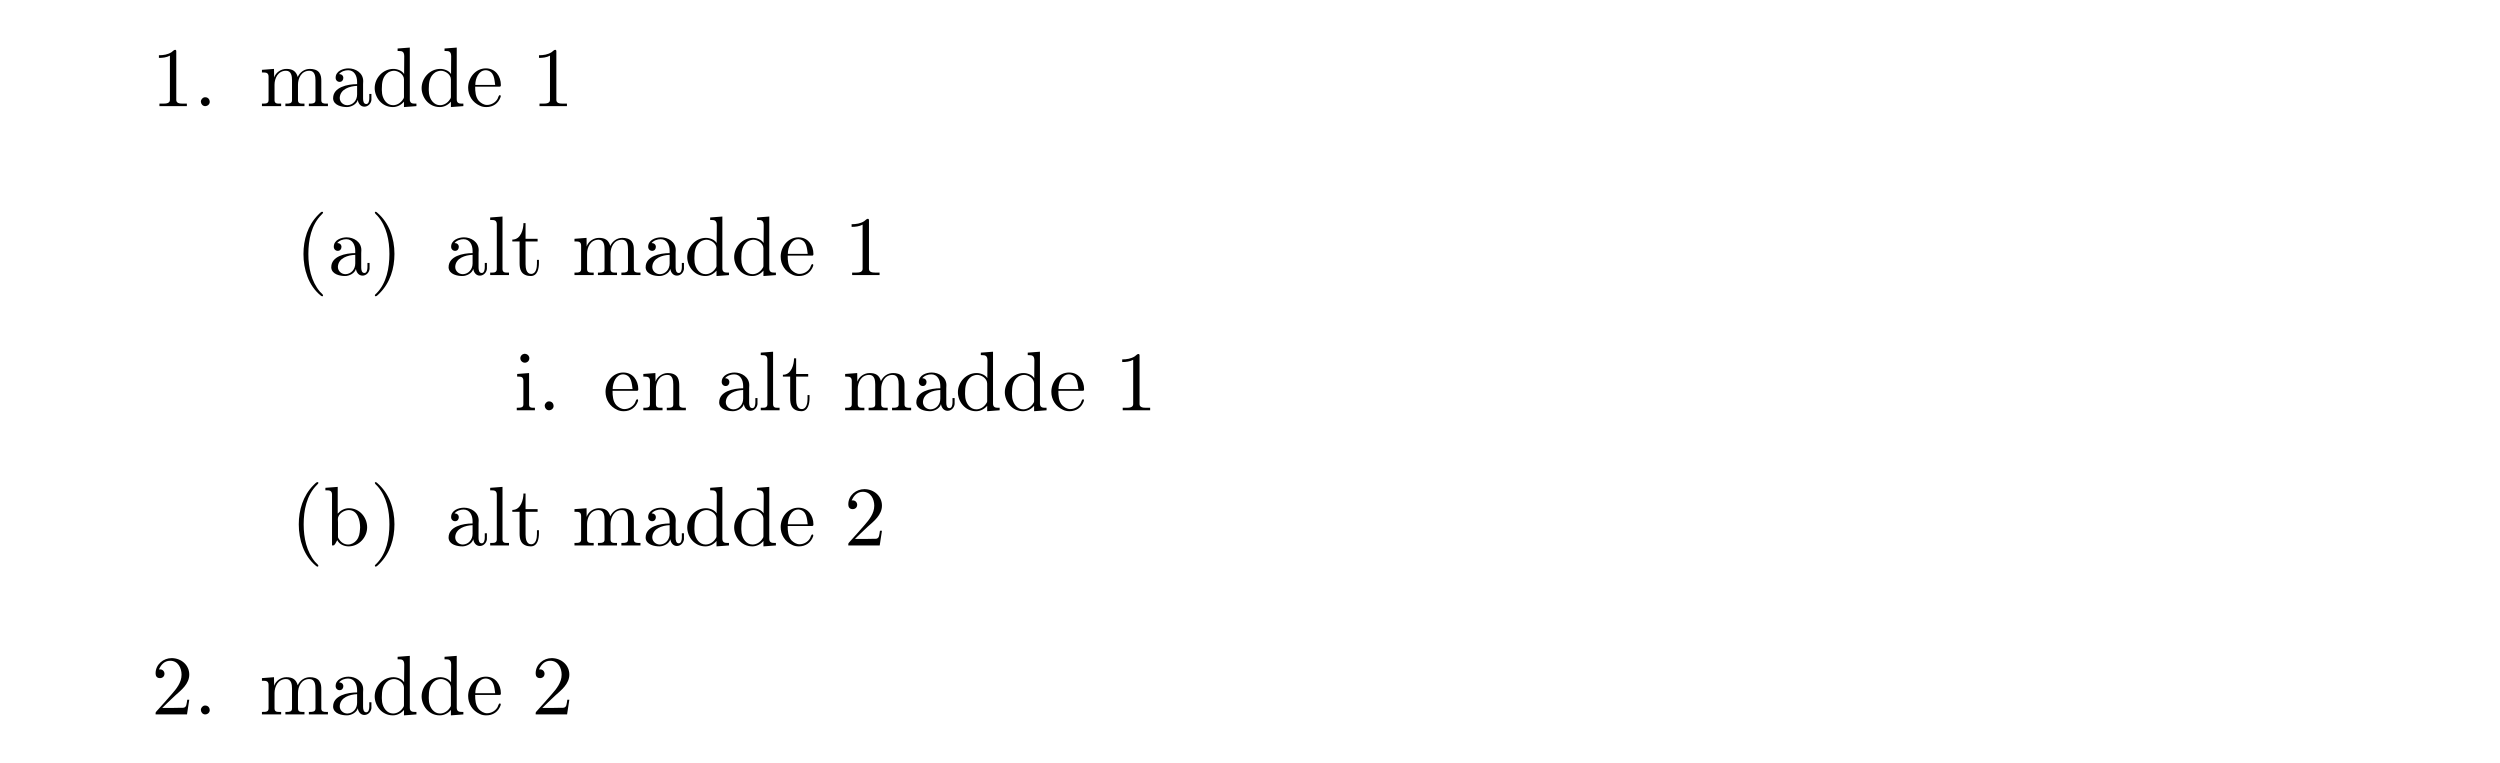
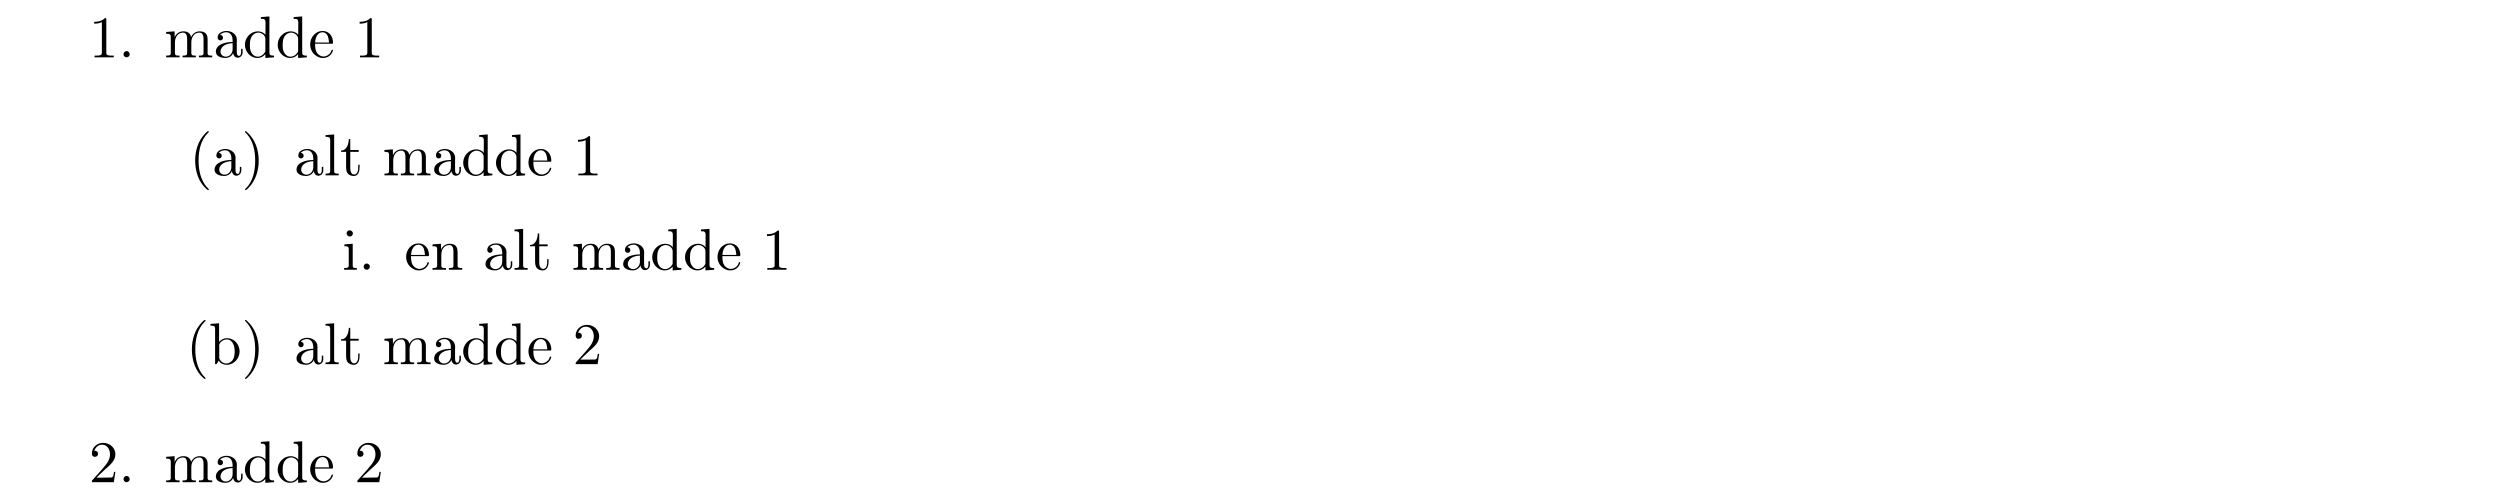
- <svg xmlns="http://www.w3.org/2000/svg" xmlns:xlink="http://www.w3.org/1999/xlink" width="294.803pt" height="89.931pt" viewBox="0 0 294.803 89.931" version="1.1">
+ <svg xmlns="http://www.w3.org/2000/svg" xmlns:xlink="http://www.w3.org/1999/xlink" width="422.108pt" height="84.262pt" viewBox="0 0 422.108 84.262" version="1.1">
  <defs>
    <g>
      <symbol overflow="visible" id="glyph0-0">
        <path style="stroke:none;" d="" />
      </symbol>
      <symbol overflow="visible" id="glyph0-1">
        <path style="stroke:none;" d="M 0.891 -6.016 L 0.891 -5.703 C 1.328 -5.703 1.797 -5.75 2.188 -5.969 L 2.188 -0.75 C 2.188 -0.375 1.812 -0.312 1.422 -0.312 C 1.25 -0.312 1.094 -0.312 0.953 -0.312 L 0.953 -0.016 L 4.188 -0.016 L 4.188 -0.312 C 4.016 -0.312 3.844 -0.312 3.688 -0.312 C 3.297 -0.312 2.938 -0.375 2.938 -0.75 L 2.938 -6.484 C 2.938 -6.578 2.906 -6.656 2.797 -6.656 C 2.656 -6.656 2.5 -6.453 2.375 -6.375 C 1.938 -6.094 1.406 -6.016 0.891 -6.016 Z M 0.891 -6.016 " />
      </symbol>
      <symbol overflow="visible" id="glyph0-2">
        <path style="stroke:none;" d="M 1.312 -1.062 C 1.062 -1.031 0.859 -0.797 0.859 -0.547 C 0.859 -0.297 1.062 -0.016 1.359 -0.016 C 1.641 -0.016 1.906 -0.219 1.906 -0.531 C 1.906 -0.781 1.719 -1.062 1.391 -1.062 C 1.359 -1.062 1.328 -1.062 1.312 -1.062 Z M 1.312 -1.062 " />
      </symbol>
      <symbol overflow="visible" id="glyph0-3">
        <path style="stroke:none;" d="M 0.312 -4.297 L 0.312 -3.984 L 0.469 -3.984 C 0.797 -3.984 1.094 -3.953 1.094 -3.484 L 1.094 -0.734 C 1.094 -0.328 0.812 -0.312 0.375 -0.312 L 0.312 -0.312 L 0.312 -0.016 L 2.578 -0.016 L 2.578 -0.312 L 2.312 -0.312 C 2.031 -0.312 1.797 -0.359 1.797 -0.734 L 1.797 -2.547 C 1.797 -3.281 2.188 -4.188 3.156 -4.188 C 3.781 -4.188 3.859 -3.531 3.859 -3.078 L 3.859 -0.703 C 3.859 -0.344 3.562 -0.312 3.234 -0.312 L 3.078 -0.312 L 3.078 -0.016 L 5.328 -0.016 L 5.328 -0.312 L 5.078 -0.312 C 4.797 -0.312 4.562 -0.359 4.562 -0.734 L 4.562 -2.547 C 4.562 -3.281 4.953 -4.188 5.906 -4.188 C 6.547 -4.188 6.625 -3.531 6.625 -3.078 L 6.625 -0.703 C 6.625 -0.344 6.312 -0.312 5.984 -0.312 L 5.844 -0.312 L 5.844 -0.016 L 8.094 -0.016 L 8.094 -0.312 L 7.891 -0.312 C 7.594 -0.312 7.312 -0.344 7.312 -0.703 L 7.312 -2.953 C 7.312 -3.312 7.297 -3.656 7.062 -3.984 C 6.797 -4.312 6.375 -4.406 5.969 -4.406 C 5.328 -4.406 4.797 -4.031 4.531 -3.453 C 4.344 -4.156 3.891 -4.406 3.203 -4.406 C 2.562 -4.406 1.953 -4 1.75 -3.391 L 1.734 -4.406 Z M 0.312 -4.297 " />
      </symbol>
      <symbol overflow="visible" id="glyph0-4">
        <path style="stroke:none;" d="M 1.109 -3.797 C 1.359 -4.109 1.797 -4.25 2.172 -4.25 C 2.906 -4.25 3.234 -3.578 3.234 -2.875 L 3.234 -2.609 C 2.094 -2.609 0.406 -2.25 0.406 -0.953 L 0.406 -0.875 C 0.484 -0.094 1.453 0.094 2.031 0.094 C 2.531 0.094 3.188 -0.234 3.312 -0.75 C 3.375 -0.312 3.656 0.047 4.094 0.047 C 4.5 0.047 4.859 -0.281 4.922 -0.734 L 4.922 -1.453 L 4.672 -1.453 L 4.672 -0.953 C 4.672 -0.672 4.609 -0.266 4.312 -0.266 C 3.984 -0.266 3.938 -0.656 3.938 -0.922 L 3.938 -2.594 C 3.938 -2.719 3.953 -2.844 3.953 -2.969 C 3.953 -3.938 3.047 -4.469 2.219 -4.469 C 1.578 -4.469 0.703 -4.156 0.703 -3.359 C 0.703 -3.078 0.906 -2.875 1.172 -2.875 C 1.453 -2.875 1.609 -3.094 1.609 -3.344 C 1.609 -3.625 1.391 -3.797 1.109 -3.797 Z M 3.234 -2.406 L 3.234 -1.391 C 3.234 -0.703 2.766 -0.156 2.109 -0.125 L 2.078 -0.125 C 1.609 -0.125 1.188 -0.484 1.188 -0.969 L 1.188 -1.016 C 1.25 -2.031 2.375 -2.375 3.234 -2.406 Z M 3.234 -2.406 " />
      </symbol>
      <symbol overflow="visible" id="glyph0-5">
        <path style="stroke:none;" d="M 3.031 -6.812 L 3.031 -6.516 L 3.188 -6.516 C 3.531 -6.516 3.812 -6.469 3.812 -5.891 L 3.797 -3.797 C 3.562 -4.203 2.984 -4.406 2.531 -4.406 C 1.312 -4.406 0.328 -3.344 0.328 -2.141 C 0.328 -1.078 1.141 0.094 2.469 0.094 C 2.984 0.094 3.453 -0.156 3.781 -0.547 L 3.781 0.094 L 5.25 -0.016 L 5.25 -0.312 L 5.078 -0.312 C 4.781 -0.312 4.469 -0.344 4.469 -0.812 L 4.469 -6.922 Z M 1.172 -1.906 L 1.172 -2.047 C 1.172 -2.797 1.25 -3.531 1.938 -4 C 2.141 -4.109 2.375 -4.188 2.609 -4.188 C 3.094 -4.188 3.781 -3.781 3.781 -3.156 C 3.781 -3.031 3.781 -2.906 3.781 -2.766 L 3.781 -1.109 C 3.781 -0.984 3.734 -0.891 3.656 -0.797 C 3.406 -0.406 2.969 -0.125 2.5 -0.125 C 1.781 -0.125 1.312 -0.781 1.203 -1.469 C 1.188 -1.609 1.188 -1.766 1.172 -1.906 Z M 1.172 -1.906 " />
      </symbol>
      <symbol overflow="visible" id="glyph0-6">
        <path style="stroke:none;" d="M 1.109 -2.312 L 3.984 -2.312 C 4.094 -2.312 4.141 -2.375 4.141 -2.5 C 4.141 -3.547 3.5 -4.469 2.375 -4.469 C 1.156 -4.469 0.281 -3.375 0.281 -2.188 C 0.281 -1.281 0.781 -0.453 1.672 -0.062 C 1.891 0.047 2.156 0.094 2.406 0.094 L 2.438 0.094 C 3.203 0.094 3.844 -0.328 4.109 -1.094 C 4.125 -1.125 4.125 -1.172 4.125 -1.203 C 4.125 -1.266 4.094 -1.312 4.016 -1.312 C 3.875 -1.312 3.812 -0.984 3.75 -0.875 C 3.5 -0.438 3.016 -0.156 2.5 -0.156 C 2.141 -0.156 1.812 -0.359 1.547 -0.625 C 1.141 -1.094 1.109 -1.734 1.109 -2.312 Z M 1.125 -2.516 C 1.125 -3.297 1.531 -4.25 2.359 -4.25 L 2.406 -4.25 C 3.375 -4.156 3.375 -3.125 3.469 -2.516 Z M 1.125 -2.516 " />
      </symbol>
      <symbol overflow="visible" id="glyph0-7">
        <path style="stroke:none;" d="M 3.156 -7.484 C 3.016 -7.422 2.844 -7.234 2.719 -7.109 C 1.5 -5.875 1 -4.188 1 -2.5 C 1 -0.703 1.578 1.219 3.047 2.406 C 3.094 2.438 3.156 2.484 3.219 2.484 C 3.281 2.484 3.312 2.422 3.312 2.375 C 3.312 2.266 3.047 2.062 2.938 1.938 C 1.906 0.703 1.578 -0.922 1.578 -2.5 C 1.578 -4.141 1.906 -5.938 3.156 -7.172 C 3.203 -7.234 3.312 -7.312 3.312 -7.391 C 3.312 -7.453 3.266 -7.484 3.203 -7.484 C 3.188 -7.484 3.172 -7.484 3.156 -7.484 Z M 3.156 -7.484 " />
      </symbol>
      <symbol overflow="visible" id="glyph0-8">
        <path style="stroke:none;" d="M 0.625 -7.484 C 0.578 -7.453 0.562 -7.422 0.562 -7.391 C 0.562 -7.281 0.781 -7.109 0.891 -6.984 C 1.969 -5.75 2.281 -4.062 2.281 -2.5 C 2.281 -0.891 1.953 0.938 0.75 2.141 C 0.688 2.203 0.562 2.297 0.562 2.375 C 0.562 2.438 0.609 2.484 0.672 2.484 C 0.797 2.469 1 2.25 1.109 2.141 C 2.375 0.875 2.875 -0.812 2.875 -2.516 C 2.875 -4.344 2.266 -6.172 0.812 -7.406 C 0.766 -7.438 0.719 -7.484 0.656 -7.484 C 0.641 -7.484 0.641 -7.484 0.625 -7.484 Z M 0.625 -7.484 " />
      </symbol>
      <symbol overflow="visible" id="glyph0-9">
        <path style="stroke:none;" d="M 0.328 -6.812 L 0.328 -6.516 L 0.484 -6.516 C 0.844 -6.516 1.109 -6.469 1.109 -5.984 L 1.109 -0.953 C 1.109 -0.891 1.109 -0.812 1.109 -0.734 C 1.109 -0.359 0.844 -0.312 0.562 -0.312 L 0.328 -0.312 L 0.328 -0.016 L 2.547 -0.016 L 2.547 -0.312 L 2.297 -0.312 C 2.016 -0.312 1.781 -0.359 1.781 -0.75 L 1.781 -6.922 Z M 0.328 -6.812 " />
      </symbol>
      <symbol overflow="visible" id="glyph0-10">
        <path style="stroke:none;" d="M 1.484 -6.141 C 1.484 -5.453 1.203 -4.203 0.172 -4.203 L 0.172 -3.984 L 1.031 -3.984 L 1.031 -1.422 C 1.031 -1.094 1.062 -0.75 1.219 -0.469 C 1.438 -0.062 1.906 0.094 2.344 0.094 C 3.156 0.094 3.312 -0.812 3.312 -1.453 L 3.312 -1.812 L 3.078 -1.812 C 3.078 -1.672 3.078 -1.516 3.078 -1.359 C 3.078 -0.922 2.984 -0.156 2.391 -0.156 C 1.828 -0.156 1.734 -0.844 1.734 -1.281 L 1.734 -3.984 L 3.156 -3.984 L 3.156 -4.297 L 1.734 -4.297 L 1.734 -6.141 Z M 1.484 -6.141 " />
      </symbol>
      <symbol overflow="visible" id="glyph0-11">
        <path style="stroke:none;" d="M 0.375 -4.297 L 0.375 -3.984 L 0.562 -3.984 C 0.844 -3.984 1.109 -3.953 1.109 -3.484 L 1.109 -0.734 C 1.109 -0.375 0.922 -0.312 0.328 -0.312 L 0.328 -0.016 L 2.469 -0.016 L 2.469 -0.312 L 2.266 -0.312 C 2.016 -0.312 1.781 -0.344 1.781 -0.672 L 1.781 -4.406 Z M 1.203 -6.672 C 0.953 -6.641 0.75 -6.422 0.75 -6.156 C 0.75 -5.859 1 -5.625 1.281 -5.625 C 1.562 -5.625 1.812 -5.844 1.812 -6.156 C 1.812 -6.438 1.562 -6.672 1.281 -6.672 C 1.25 -6.672 1.234 -6.672 1.203 -6.672 Z M 1.203 -6.672 " />
      </symbol>
      <symbol overflow="visible" id="glyph0-12">
        <path style="stroke:none;" d="M 0.312 -4.297 L 0.312 -3.984 L 0.469 -3.984 C 0.797 -3.984 1.094 -3.953 1.094 -3.484 L 1.094 -0.734 C 1.094 -0.328 0.812 -0.312 0.375 -0.312 L 0.312 -0.312 L 0.312 -0.016 L 2.578 -0.016 L 2.578 -0.312 L 2.312 -0.312 C 2.031 -0.312 1.797 -0.359 1.797 -0.734 L 1.797 -2.547 C 1.797 -3.266 2.156 -4.188 3.156 -4.188 C 3.781 -4.188 3.844 -3.5 3.844 -3.078 L 3.844 -0.688 C 3.844 -0.344 3.562 -0.312 3.25 -0.312 L 3.078 -0.312 L 3.078 -0.016 L 5.328 -0.016 L 5.328 -0.312 L 5.078 -0.312 C 4.812 -0.312 4.547 -0.359 4.547 -0.703 L 4.547 -2.875 C 4.547 -3.203 4.531 -3.547 4.375 -3.844 C 4.141 -4.281 3.641 -4.406 3.188 -4.406 C 2.578 -4.406 1.938 -3.984 1.75 -3.391 L 1.734 -4.406 Z M 0.312 -4.297 " />
      </symbol>
      <symbol overflow="visible" id="glyph0-13">
        <path style="stroke:none;" d="M 0.266 -6.812 L 0.266 -6.516 L 0.438 -6.516 C 0.75 -6.516 1.047 -6.484 1.047 -6.016 L 1.047 -0.016 L 1.281 -0.031 L 1.422 -0.203 L 1.656 -0.625 L 1.672 -0.625 C 1.906 -0.141 2.5 0.094 3 0.094 C 4.234 0.094 5.188 -0.984 5.188 -2.156 C 5.188 -3.312 4.312 -4.406 3.047 -4.406 C 2.516 -4.406 2.062 -4.156 1.719 -3.766 L 1.719 -6.922 Z M 4.344 -1.906 C 4.312 -1.438 4.25 -1.016 3.953 -0.641 C 3.703 -0.328 3.328 -0.125 2.938 -0.125 C 2.5 -0.125 2.109 -0.375 1.891 -0.734 C 1.797 -0.844 1.75 -0.922 1.75 -1.078 L 1.75 -2.734 C 1.75 -2.875 1.734 -3 1.734 -3.125 C 1.734 -3.734 2.469 -4.188 3.016 -4.188 C 4.094 -4.188 4.359 -2.938 4.359 -2.141 C 4.359 -2.062 4.359 -2 4.344 -1.906 Z M 4.344 -1.906 " />
      </symbol>
      <symbol overflow="visible" id="glyph0-14">
        <path style="stroke:none;" d="M 0.891 -5.328 C 1.125 -5.828 1.5 -6.344 2.219 -6.344 C 3.156 -6.344 3.562 -5.484 3.562 -4.703 C 3.562 -3.781 2.953 -3.031 2.375 -2.375 C 1.812 -1.703 1.203 -1.062 0.625 -0.406 C 0.531 -0.312 0.5 -0.266 0.5 -0.125 L 0.5 -0.016 L 4.203 -0.016 L 4.469 -1.75 L 4.234 -1.75 C 4.141 -1.297 4.203 -0.797 3.688 -0.797 L 3.297 -0.797 C 3 -0.781 2.719 -0.781 2.422 -0.781 C 2.031 -0.781 1.656 -0.781 1.281 -0.781 L 1.969 -1.453 C 2.25 -1.719 2.516 -1.984 2.797 -2.234 C 3.531 -2.891 4.469 -3.609 4.469 -4.719 C 4.469 -5.844 3.516 -6.656 2.391 -6.656 C 1.438 -6.656 0.5 -5.938 0.5 -4.859 C 0.5 -4.609 0.594 -4.297 1.016 -4.297 C 1.312 -4.297 1.547 -4.5 1.547 -4.812 C 1.547 -5.078 1.344 -5.328 1.031 -5.328 C 0.984 -5.328 0.938 -5.328 0.891 -5.328 Z M 0.891 -5.328 " />
      </symbol>
    </g>
  </defs>
  <g id="surface11">
    <g style="fill:rgb(0%,0%,0%);fill-opacity:1;">
-       <use xlink:href="#glyph0-1" x="17.848" y="12.531" />
-       <use xlink:href="#glyph0-2" x="22.828" y="12.531" />
+       <use xlink:href="#glyph0-1" x="15.013" y="9.696" />
+       <use xlink:href="#glyph0-2" x="19.993" y="9.696" />
    </g>
    <g style="fill:rgb(0%,0%,0%);fill-opacity:1;">
-       <use xlink:href="#glyph0-3" x="30.576" y="12.531" />
-       <use xlink:href="#glyph0-4" x="38.876" y="12.531" />
-       <use xlink:href="#glyph0-5" x="43.856" y="12.531" />
-       <use xlink:href="#glyph0-5" x="49.39" y="12.531" />
-       <use xlink:href="#glyph0-6" x="54.923" y="12.531" />
+       <use xlink:href="#glyph0-3" x="27.741" y="9.696" />
+       <use xlink:href="#glyph0-4" x="36.041" y="9.696" />
+       <use xlink:href="#glyph0-5" x="41.021" y="9.696" />
+       <use xlink:href="#glyph0-5" x="46.555" y="9.696" />
+       <use xlink:href="#glyph0-6" x="52.088" y="9.696" />
    </g>
    <g style="fill:rgb(0%,0%,0%);fill-opacity:1;">
-       <use xlink:href="#glyph0-1" x="62.667" y="12.531" />
+       <use xlink:href="#glyph0-1" x="59.832" y="9.696" />
    </g>
    <g style="fill:rgb(0%,0%,0%);fill-opacity:1;">
-       <use xlink:href="#glyph0-7" x="34.785" y="32.456" />
-       <use xlink:href="#glyph0-4" x="38.658" y="32.456" />
-       <use xlink:href="#glyph0-8" x="43.639" y="32.456" />
+       <use xlink:href="#glyph0-7" x="31.951" y="29.622" />
+       <use xlink:href="#glyph0-4" x="35.824" y="29.622" />
+       <use xlink:href="#glyph0-8" x="40.805" y="29.622" />
    </g>
    <g style="fill:rgb(0%,0%,0%);fill-opacity:1;">
-       <use xlink:href="#glyph0-4" x="52.494" y="32.456" />
-       <use xlink:href="#glyph0-9" x="57.474" y="32.456" />
-       <use xlink:href="#glyph0-10" x="60.24" y="32.456" />
+       <use xlink:href="#glyph0-4" x="49.66" y="29.622" />
+       <use xlink:href="#glyph0-9" x="54.64" y="29.622" />
+       <use xlink:href="#glyph0-10" x="57.406" y="29.622" />
    </g>
    <g style="fill:rgb(0%,0%,0%);fill-opacity:1;">
-       <use xlink:href="#glyph0-3" x="67.431" y="32.456" />
-       <use xlink:href="#glyph0-4" x="75.731" y="32.456" />
-       <use xlink:href="#glyph0-5" x="80.712" y="32.456" />
-       <use xlink:href="#glyph0-5" x="86.245" y="32.456" />
-       <use xlink:href="#glyph0-6" x="91.778" y="32.456" />
+       <use xlink:href="#glyph0-3" x="64.597" y="29.622" />
+       <use xlink:href="#glyph0-4" x="72.897" y="29.622" />
+       <use xlink:href="#glyph0-5" x="77.878" y="29.622" />
+       <use xlink:href="#glyph0-5" x="83.411" y="29.622" />
+       <use xlink:href="#glyph0-6" x="88.944" y="29.622" />
    </g>
    <g style="fill:rgb(0%,0%,0%);fill-opacity:1;">
-       <use xlink:href="#glyph0-1" x="99.532" y="32.456" />
+       <use xlink:href="#glyph0-1" x="96.698" y="29.622" />
    </g>
    <g style="fill:rgb(0%,0%,0%);fill-opacity:1;">
-       <use xlink:href="#glyph0-11" x="60.609" y="48.396" />
-       <use xlink:href="#glyph0-2" x="63.376" y="48.396" />
+       <use xlink:href="#glyph0-11" x="57.774" y="45.562" />
+       <use xlink:href="#glyph0-2" x="60.541" y="45.562" />
    </g>
    <g style="fill:rgb(0%,0%,0%);fill-opacity:1;">
-       <use xlink:href="#glyph0-6" x="71.124" y="48.396" />
-       <use xlink:href="#glyph0-12" x="75.55" y="48.396" />
+       <use xlink:href="#glyph0-6" x="68.289" y="45.562" />
+       <use xlink:href="#glyph0-12" x="72.715" y="45.562" />
    </g>
    <g style="fill:rgb(0%,0%,0%);fill-opacity:1;">
-       <use xlink:href="#glyph0-4" x="84.401" y="48.396" />
-       <use xlink:href="#glyph0-9" x="89.381" y="48.396" />
-       <use xlink:href="#glyph0-10" x="92.148" y="48.396" />
+       <use xlink:href="#glyph0-4" x="81.566" y="45.562" />
+       <use xlink:href="#glyph0-9" x="86.546" y="45.562" />
+       <use xlink:href="#glyph0-10" x="89.313" y="45.562" />
    </g>
    <g style="fill:rgb(0%,0%,0%);fill-opacity:1;">
-       <use xlink:href="#glyph0-3" x="99.349" y="48.396" />
-       <use xlink:href="#glyph0-4" x="107.648" y="48.396" />
-       <use xlink:href="#glyph0-5" x="112.629" y="48.396" />
-       <use xlink:href="#glyph0-5" x="118.162" y="48.396" />
-       <use xlink:href="#glyph0-6" x="123.695" y="48.396" />
+       <use xlink:href="#glyph0-3" x="96.514" y="45.562" />
+       <use xlink:href="#glyph0-4" x="104.813" y="45.562" />
+       <use xlink:href="#glyph0-5" x="109.794" y="45.562" />
+       <use xlink:href="#glyph0-5" x="115.327" y="45.562" />
+       <use xlink:href="#glyph0-6" x="120.86" y="45.562" />
    </g>
    <g style="fill:rgb(0%,0%,0%);fill-opacity:1;">
-       <use xlink:href="#glyph0-1" x="131.439" y="48.396" />
+       <use xlink:href="#glyph0-1" x="128.604" y="45.562" />
    </g>
    <g style="fill:rgb(0%,0%,0%);fill-opacity:1;">
-       <use xlink:href="#glyph0-7" x="34.232" y="64.336" />
-       <use xlink:href="#glyph0-13" x="38.105" y="64.336" />
-       <use xlink:href="#glyph0-8" x="43.639" y="64.336" />
+       <use xlink:href="#glyph0-7" x="31.397" y="61.502" />
+       <use xlink:href="#glyph0-13" x="35.27" y="61.502" />
+       <use xlink:href="#glyph0-8" x="40.804" y="61.502" />
    </g>
    <g style="fill:rgb(0%,0%,0%);fill-opacity:1;">
-       <use xlink:href="#glyph0-4" x="52.493" y="64.336" />
-       <use xlink:href="#glyph0-9" x="57.474" y="64.336" />
-       <use xlink:href="#glyph0-10" x="60.24" y="64.336" />
+       <use xlink:href="#glyph0-4" x="49.658" y="61.502" />
+       <use xlink:href="#glyph0-9" x="54.639" y="61.502" />
+       <use xlink:href="#glyph0-10" x="57.405" y="61.502" />
    </g>
    <g style="fill:rgb(0%,0%,0%);fill-opacity:1;">
-       <use xlink:href="#glyph0-3" x="67.431" y="64.336" />
-       <use xlink:href="#glyph0-4" x="75.731" y="64.336" />
-       <use xlink:href="#glyph0-5" x="80.712" y="64.336" />
-       <use xlink:href="#glyph0-5" x="86.245" y="64.336" />
-       <use xlink:href="#glyph0-6" x="91.778" y="64.336" />
+       <use xlink:href="#glyph0-3" x="64.596" y="61.502" />
+       <use xlink:href="#glyph0-4" x="72.896" y="61.502" />
+       <use xlink:href="#glyph0-5" x="77.877" y="61.502" />
+       <use xlink:href="#glyph0-5" x="83.41" y="61.502" />
+       <use xlink:href="#glyph0-6" x="88.943" y="61.502" />
    </g>
    <g style="fill:rgb(0%,0%,0%);fill-opacity:1;">
-       <use xlink:href="#glyph0-14" x="99.532" y="64.336" />
+       <use xlink:href="#glyph0-14" x="96.697" y="61.502" />
    </g>
    <g style="fill:rgb(0%,0%,0%);fill-opacity:1;">
-       <use xlink:href="#glyph0-14" x="17.848" y="84.262" />
-       <use xlink:href="#glyph0-2" x="22.828" y="84.262" />
+       <use xlink:href="#glyph0-14" x="15.013" y="81.427" />
+       <use xlink:href="#glyph0-2" x="19.993" y="81.427" />
    </g>
    <g style="fill:rgb(0%,0%,0%);fill-opacity:1;">
-       <use xlink:href="#glyph0-3" x="30.576" y="84.262" />
-       <use xlink:href="#glyph0-4" x="38.876" y="84.262" />
-       <use xlink:href="#glyph0-5" x="43.856" y="84.262" />
-       <use xlink:href="#glyph0-5" x="49.39" y="84.262" />
-       <use xlink:href="#glyph0-6" x="54.923" y="84.262" />
+       <use xlink:href="#glyph0-3" x="27.741" y="81.427" />
+       <use xlink:href="#glyph0-4" x="36.041" y="81.427" />
+       <use xlink:href="#glyph0-5" x="41.021" y="81.427" />
+       <use xlink:href="#glyph0-5" x="46.555" y="81.427" />
+       <use xlink:href="#glyph0-6" x="52.088" y="81.427" />
    </g>
    <g style="fill:rgb(0%,0%,0%);fill-opacity:1;">
-       <use xlink:href="#glyph0-14" x="62.667" y="84.262" />
+       <use xlink:href="#glyph0-14" x="59.832" y="81.427" />
    </g>
  </g>
</svg>
